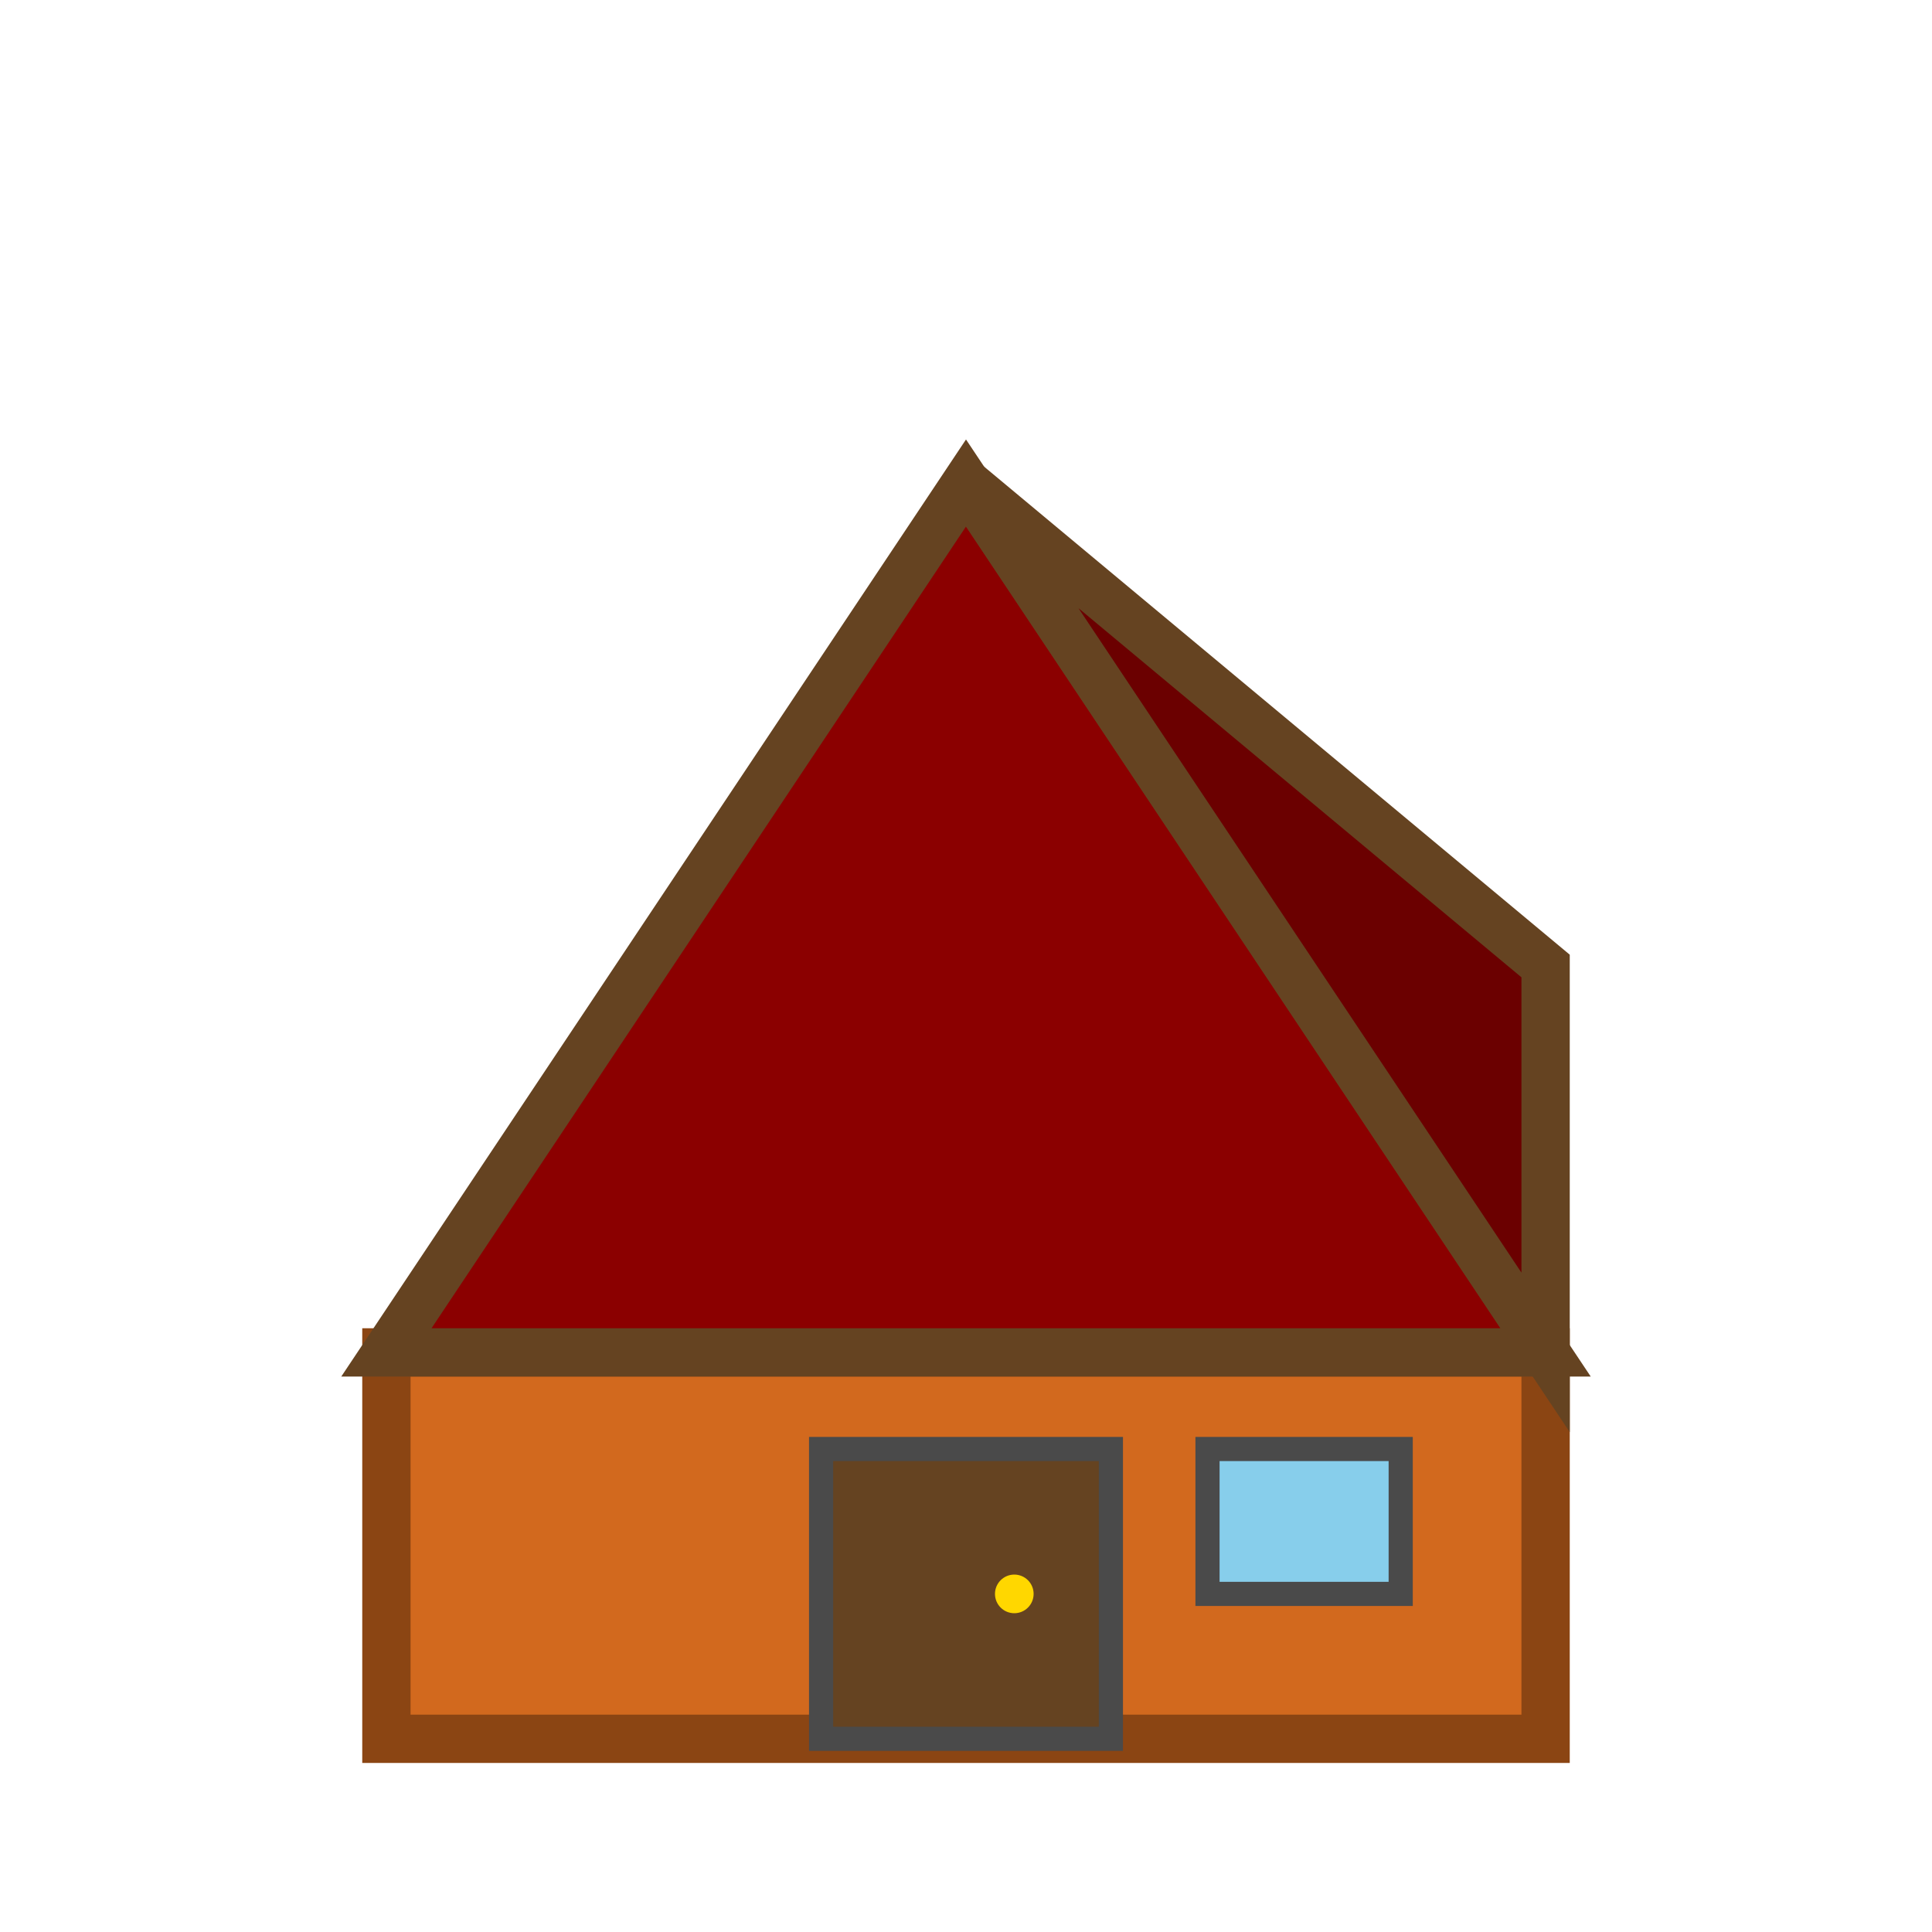
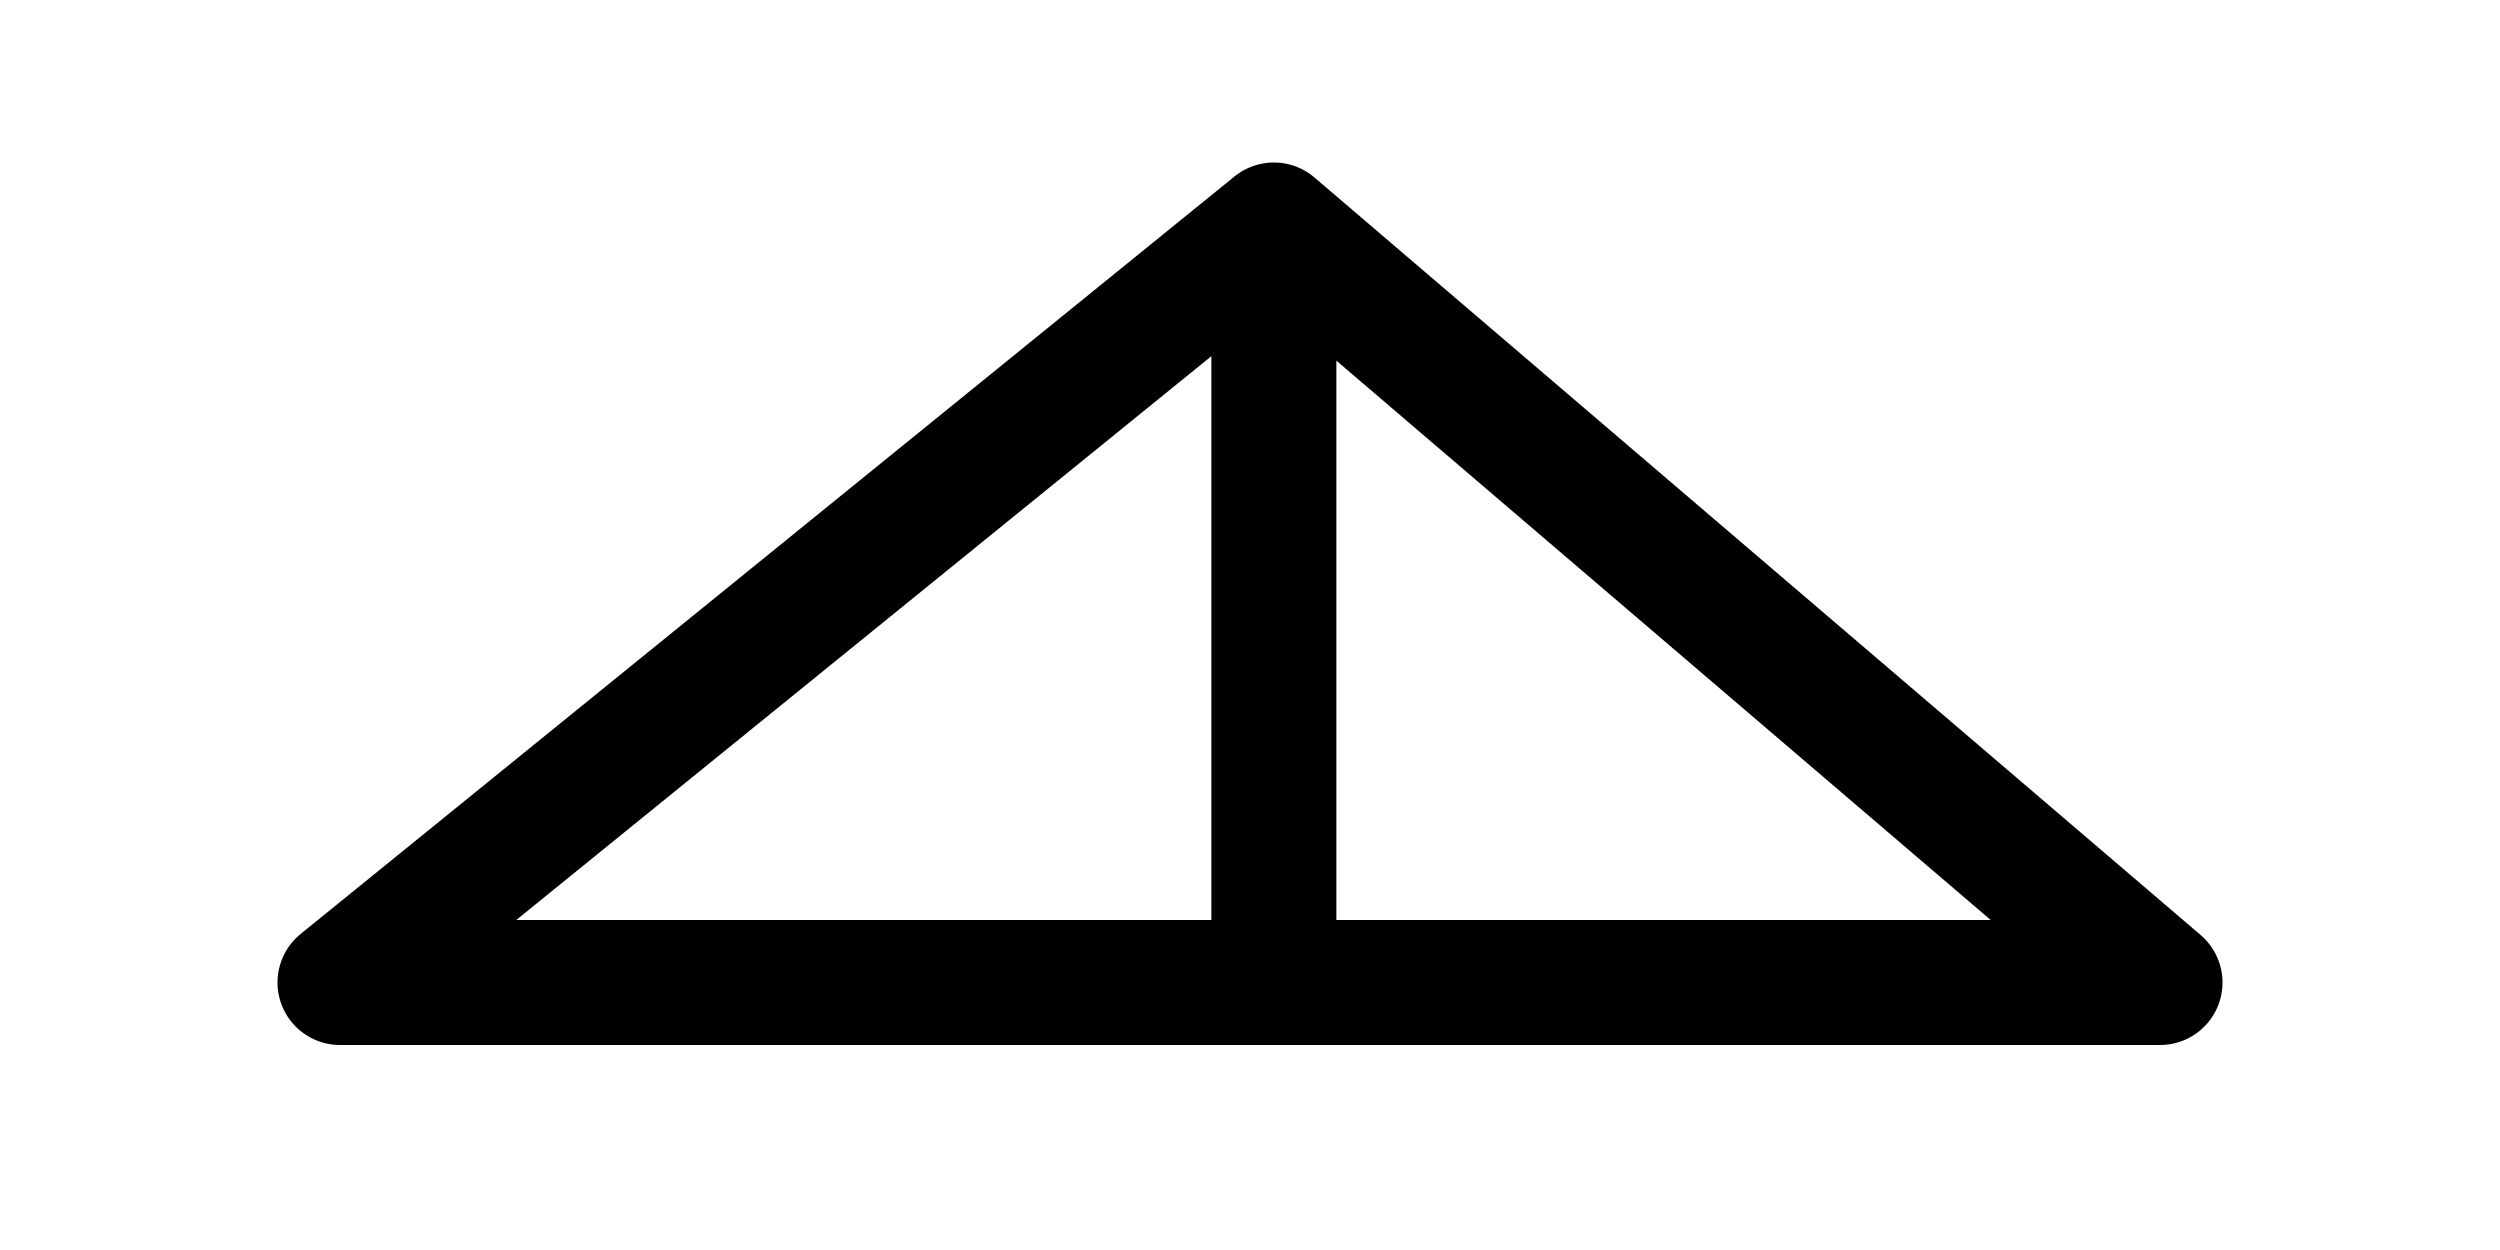
- <svg xmlns="http://www.w3.org/2000/svg" width="40" height="40" viewBox="0 0 40 40">
-   <rect x="8" y="28" width="24" height="8" fill="#D2691E" stroke="#8B4513" stroke-width="1" />
-   <polygon points="8,28 20,10 32,28" fill="#8B0000" stroke="#654321" stroke-width="1" />
-   <polygon points="32,28 20,10 32,20" fill="#6B0000" stroke="#654321" stroke-width="1" />
-   <rect x="17" y="30" width="6" height="6" fill="#654321" stroke="#4A4A4A" stroke-width="0.5" />
-   <circle cx="21" cy="33" r="0.4" fill="#FFD700" />
-   <rect x="25" y="30" width="4" height="3" fill="#87CEEB" stroke="#4A4A4A" stroke-width="0.5" />
+ <svg xmlns="http://www.w3.org/2000/svg" width="1000" height="500" viewBox="0 0 1000 500" fill="none">
+   <path d="M509.548 90L136 393H509.548M509.548 90L864 393H509.548M509.548 90V393" stroke="black" stroke-width="50" stroke-linecap="round" stroke-linejoin="round" />
</svg>
